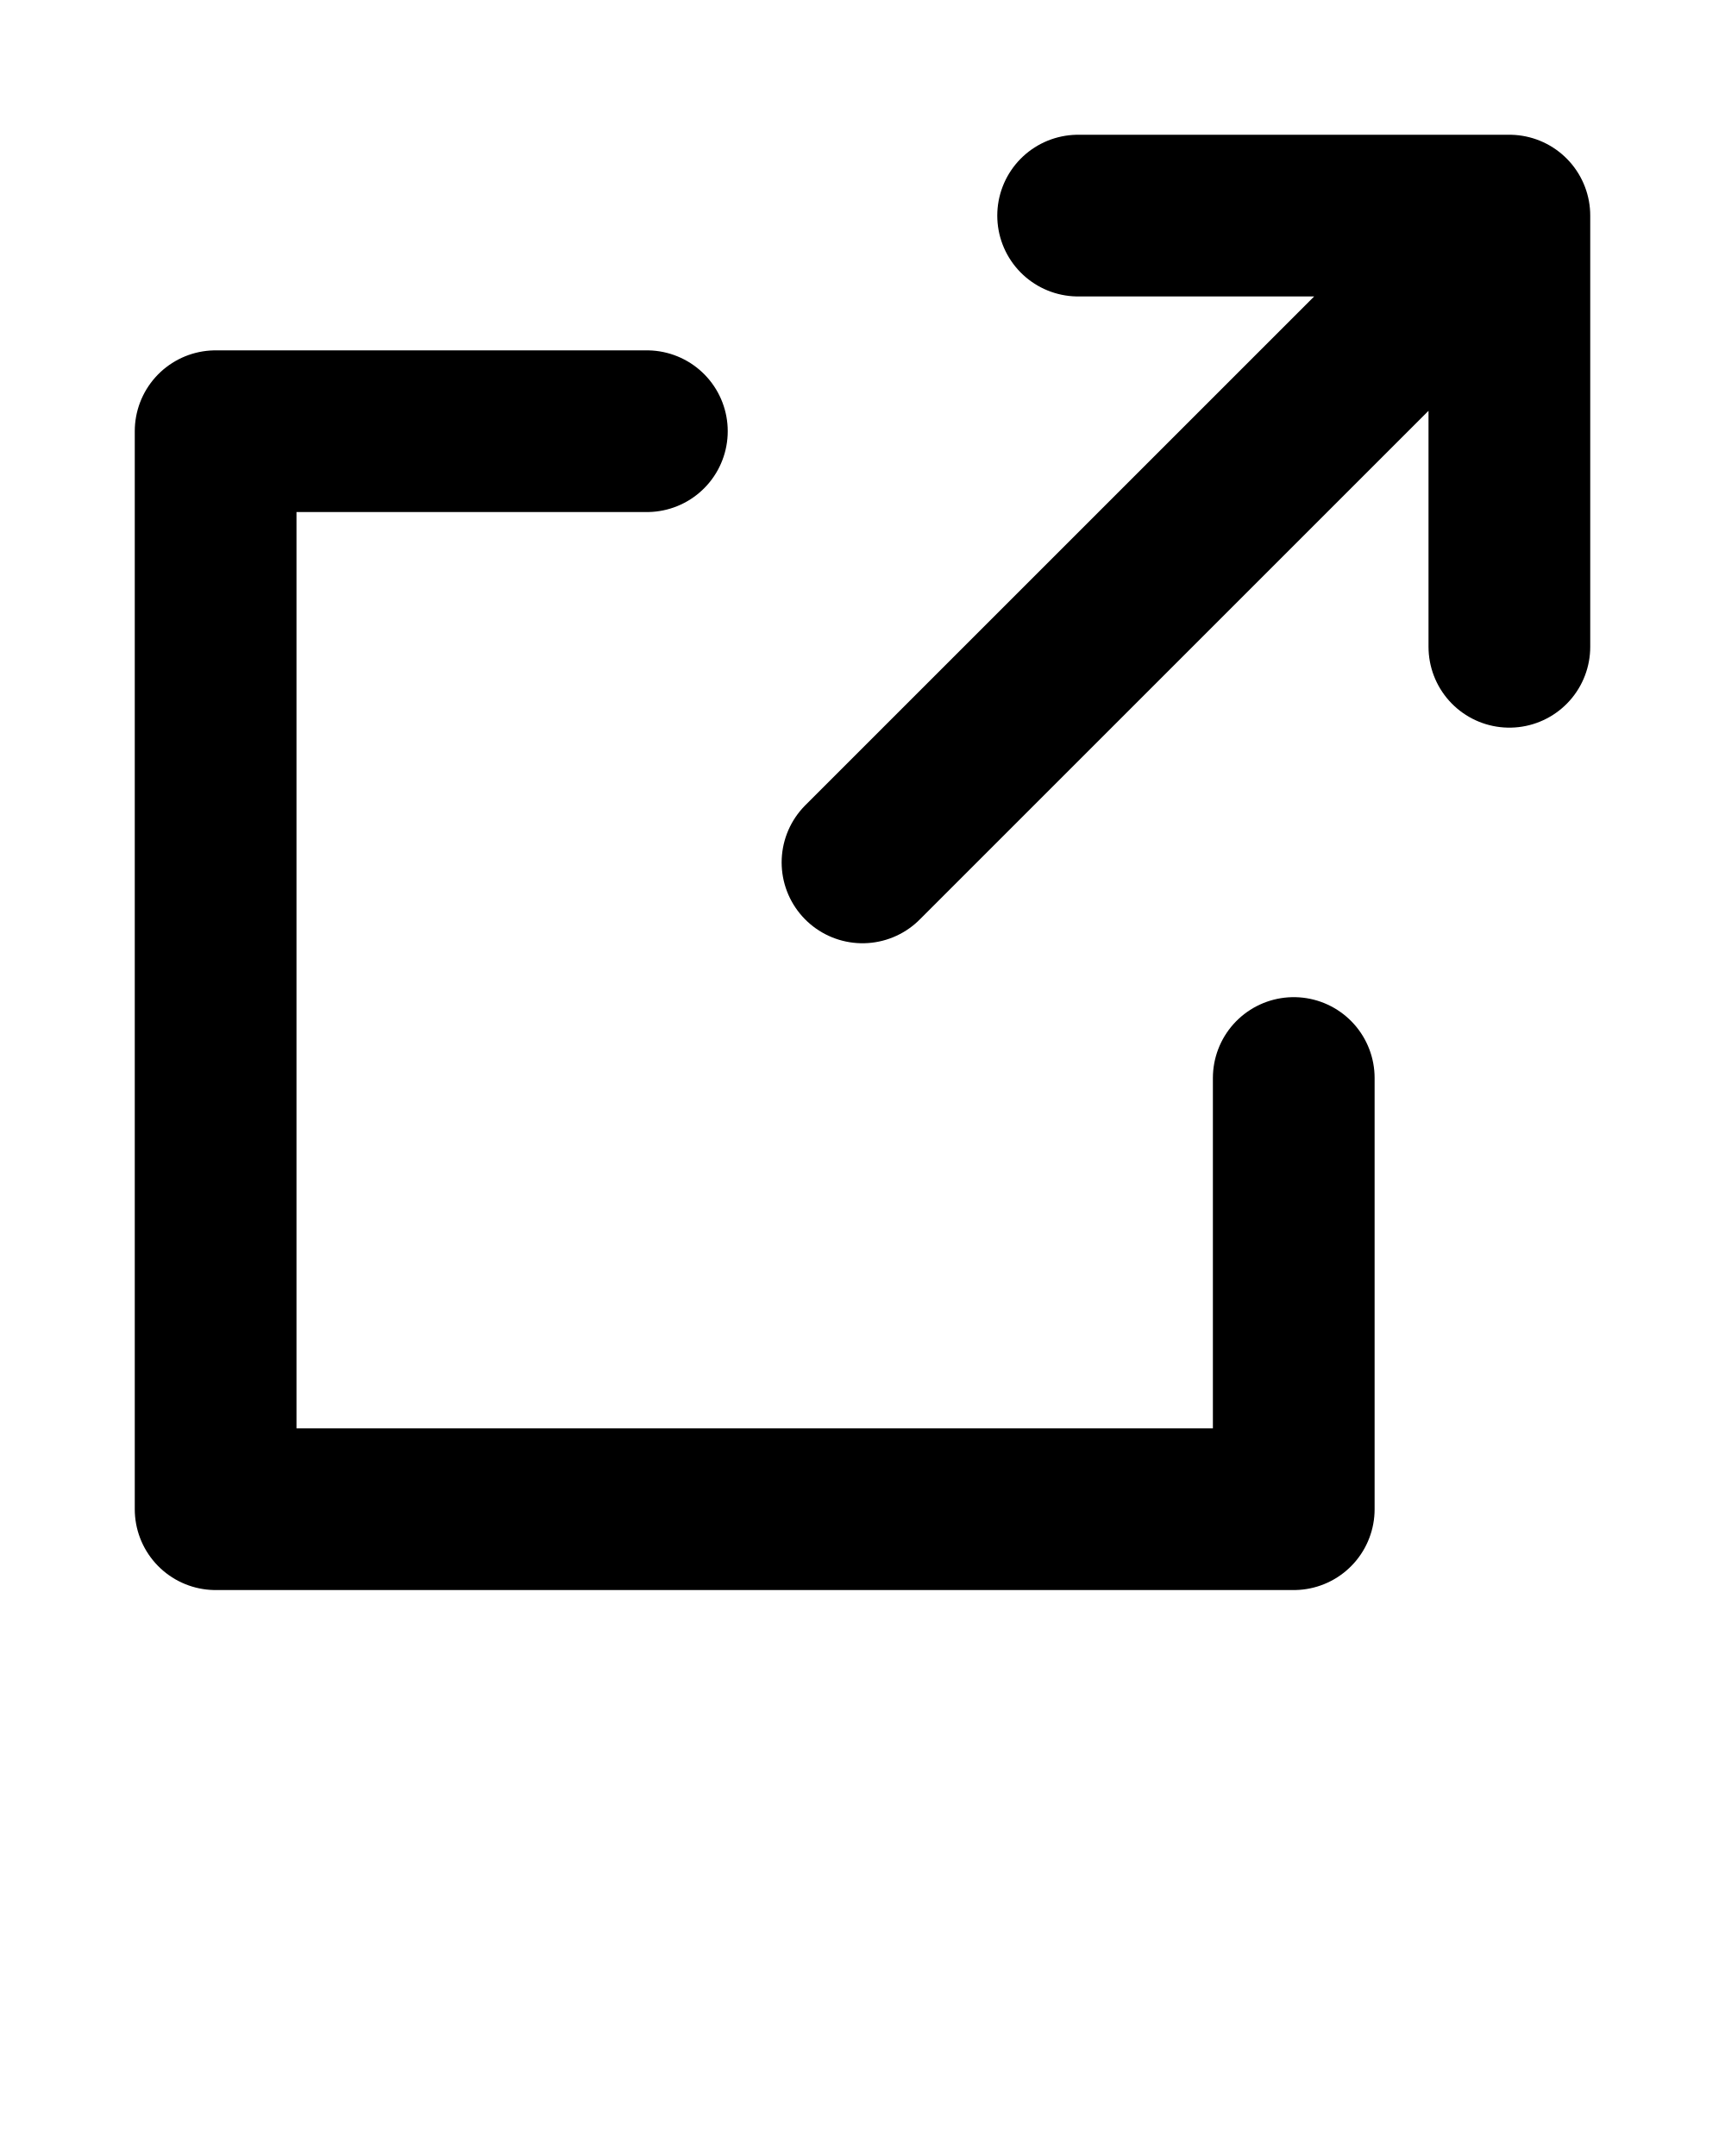
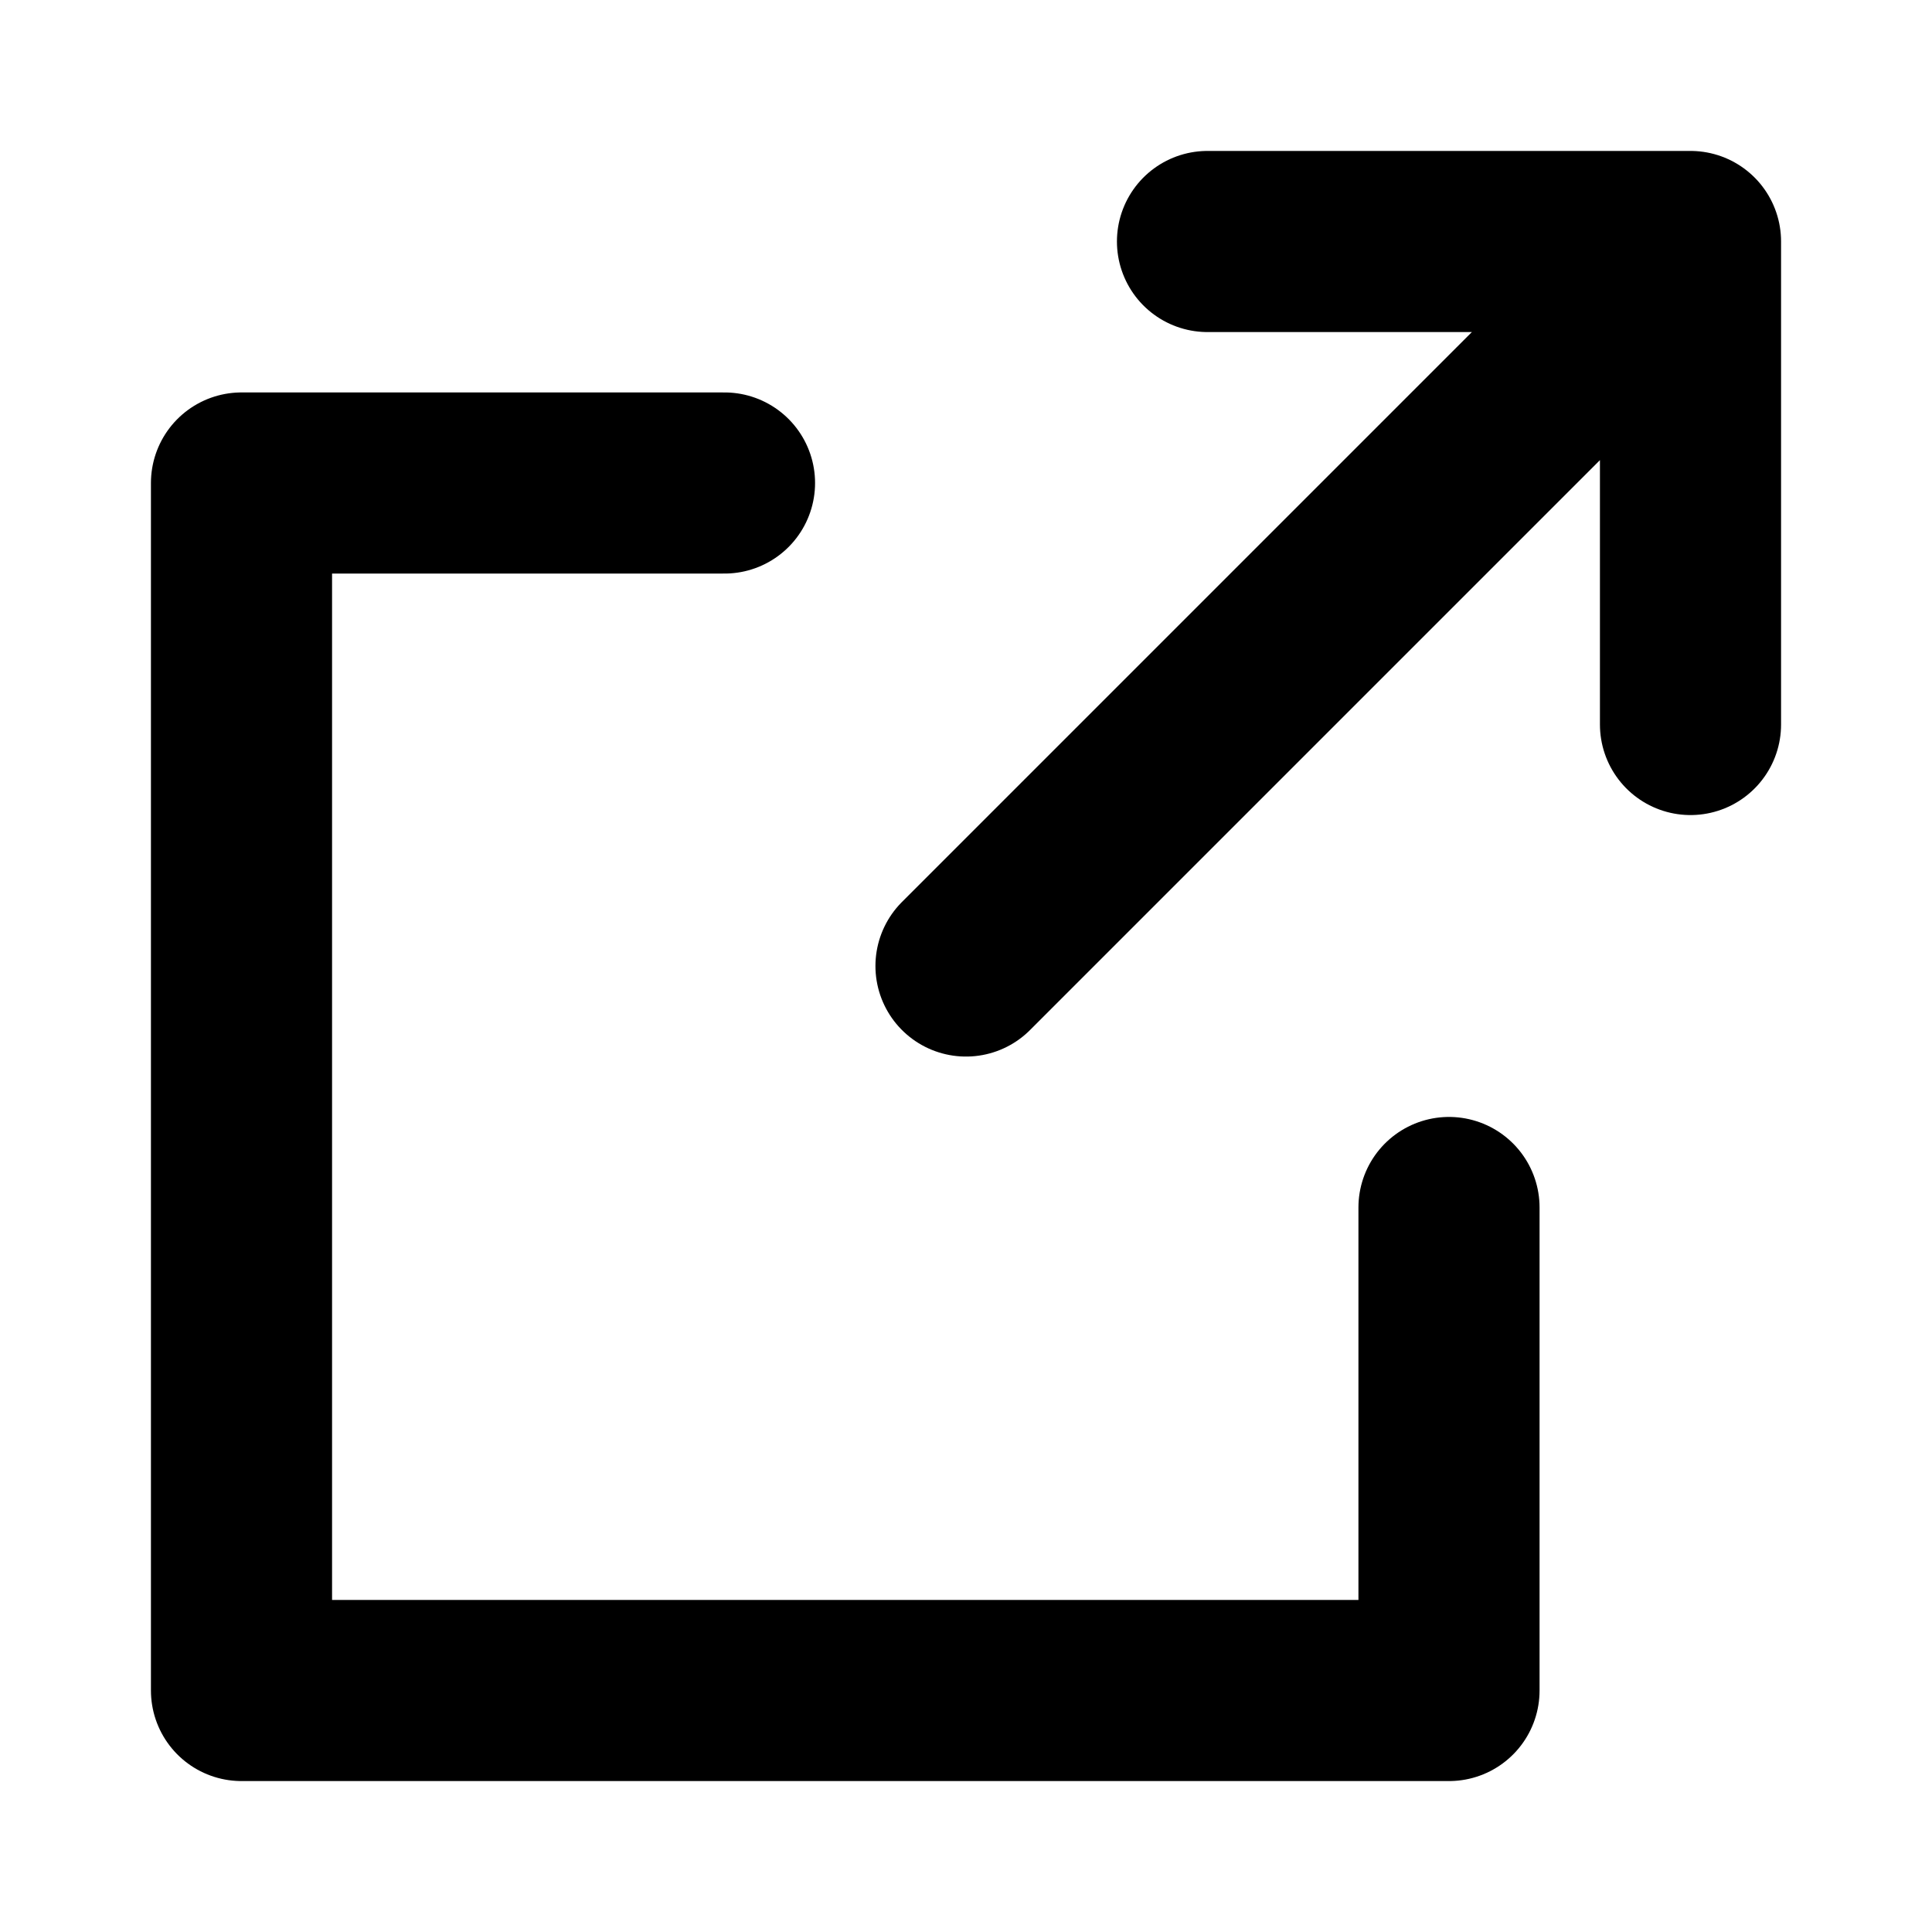
- <svg xmlns="http://www.w3.org/2000/svg" width="16" height="20">
+ <svg xmlns="http://www.w3.org/2000/svg" width="16" height="16">
  <path fill="none" stroke="currentcolor" stroke-width="1.5" stroke-linejoin="round" stroke-linecap="round" d="M 6,4 h -4 v 10 h 10 v -4            M 8,8 t 5,-5            M 10,2 h 4 v 4" />
</svg>
